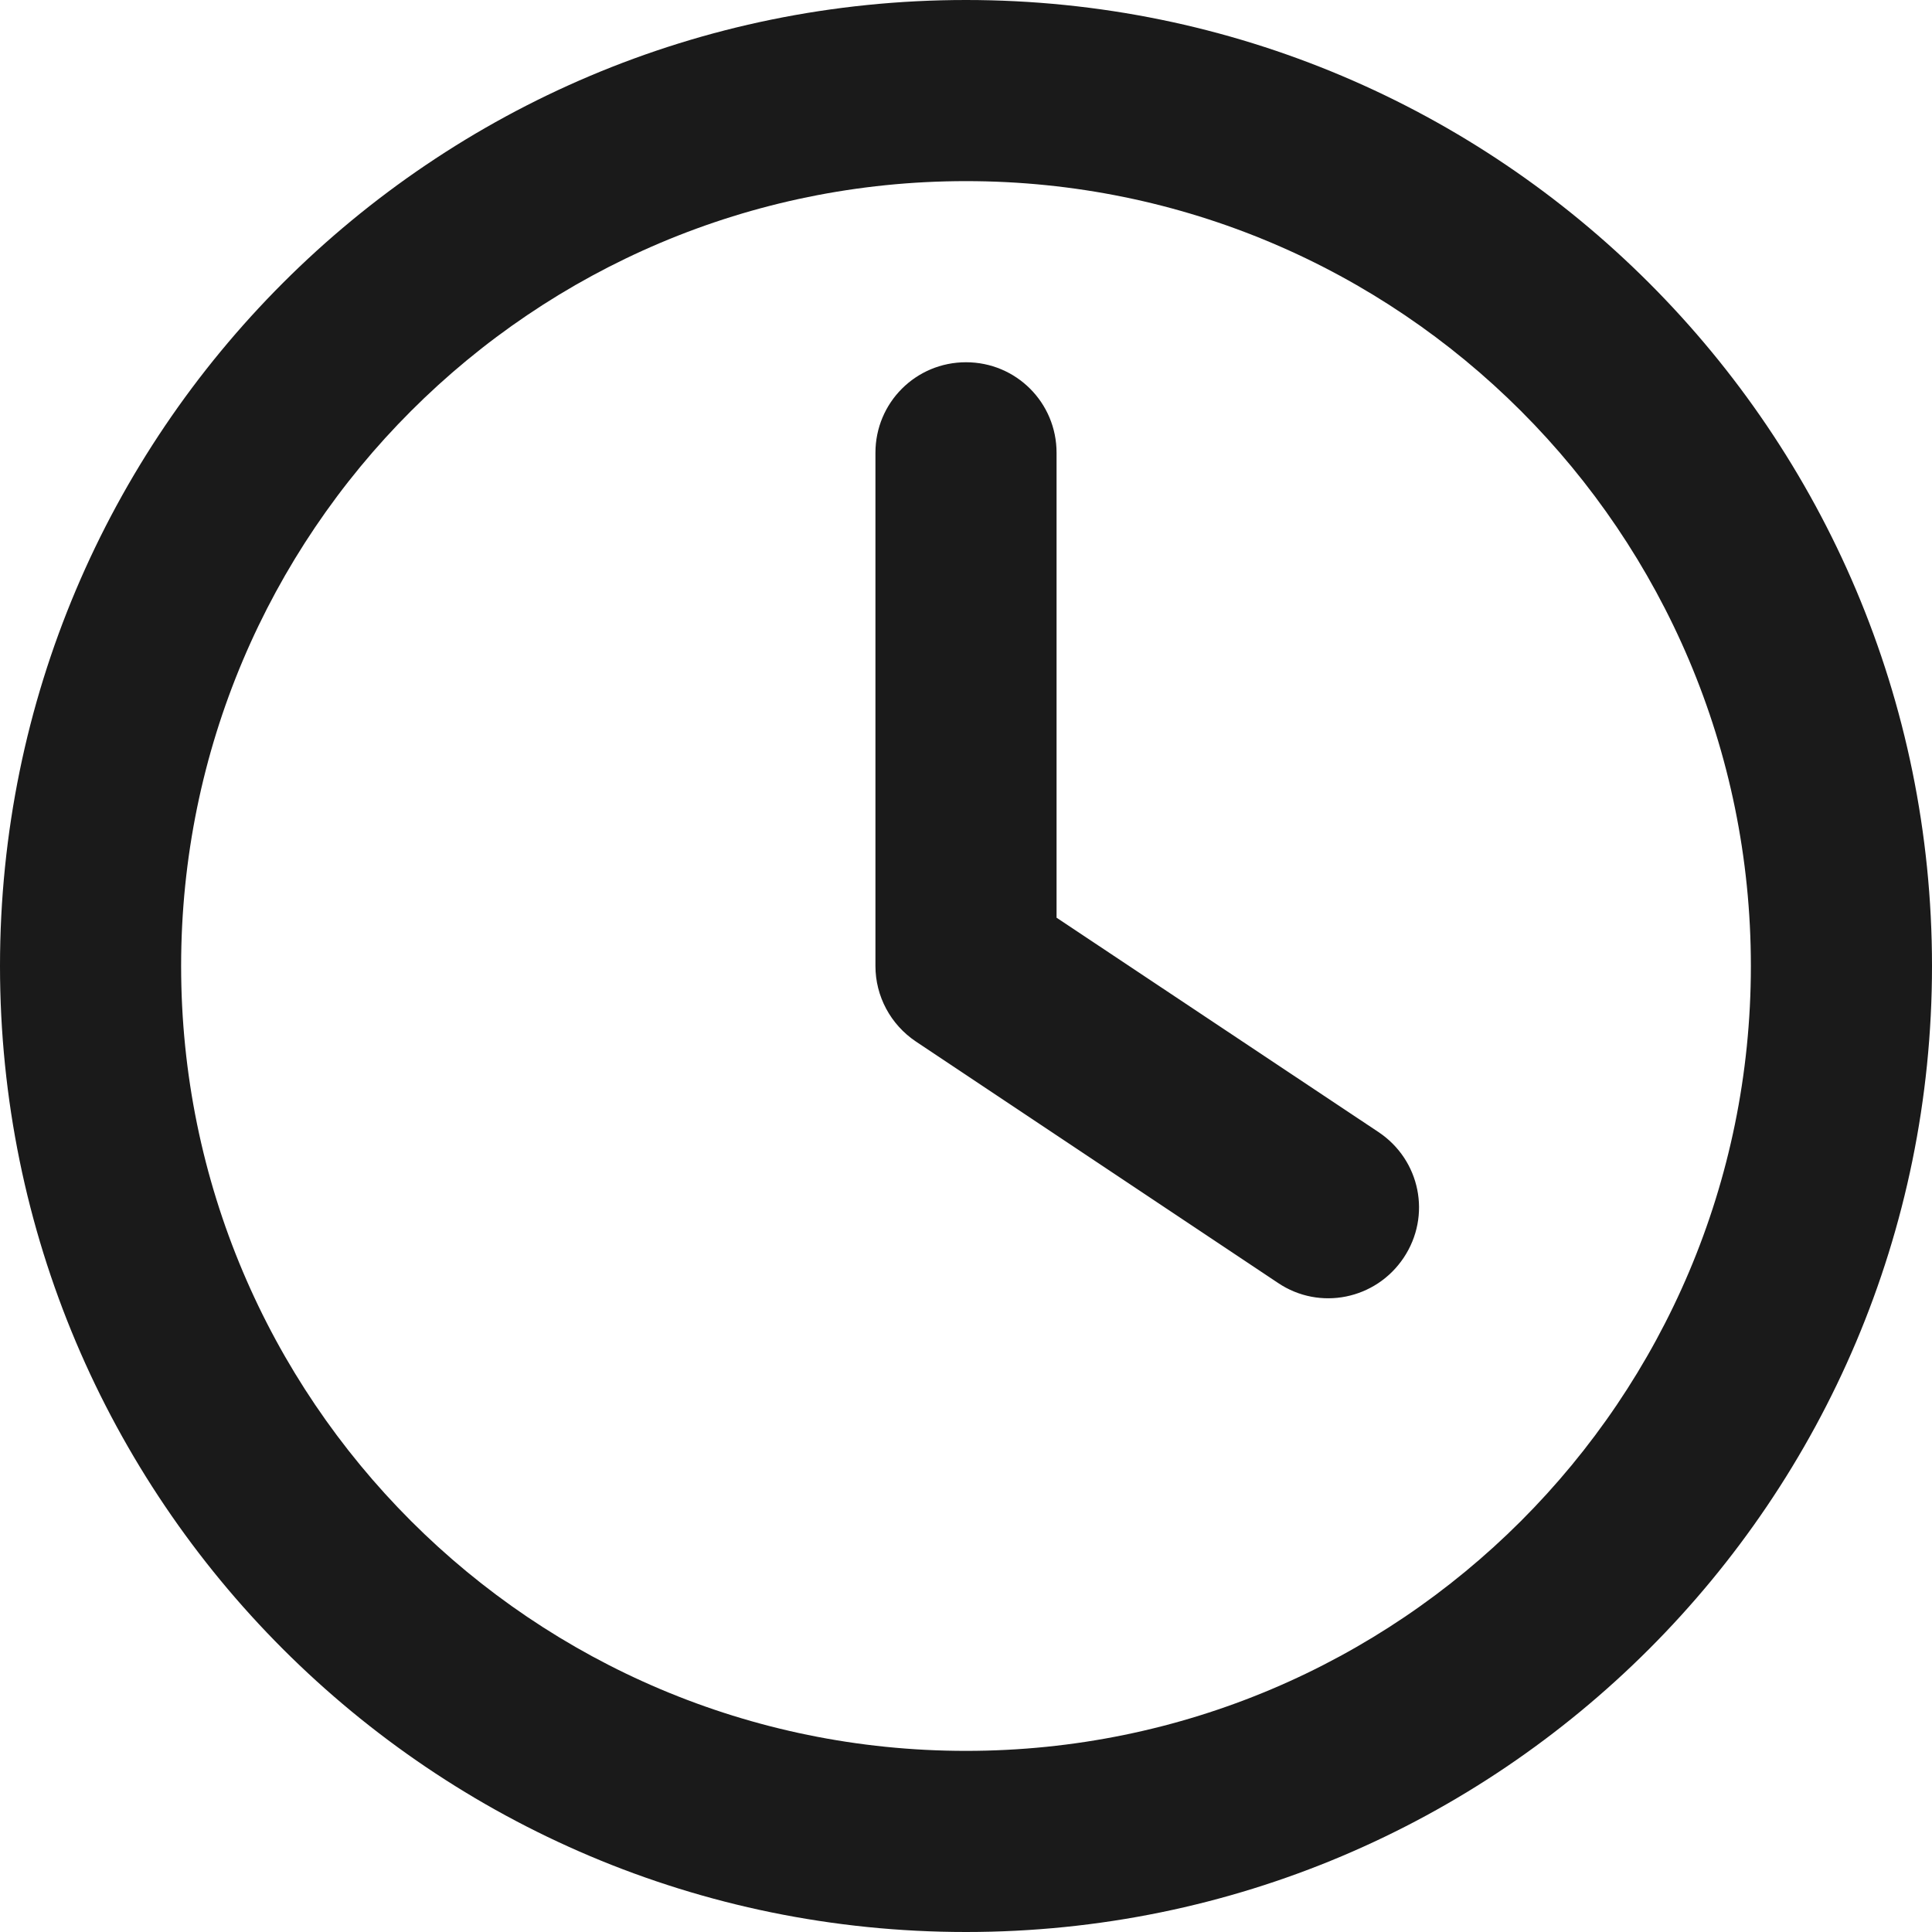
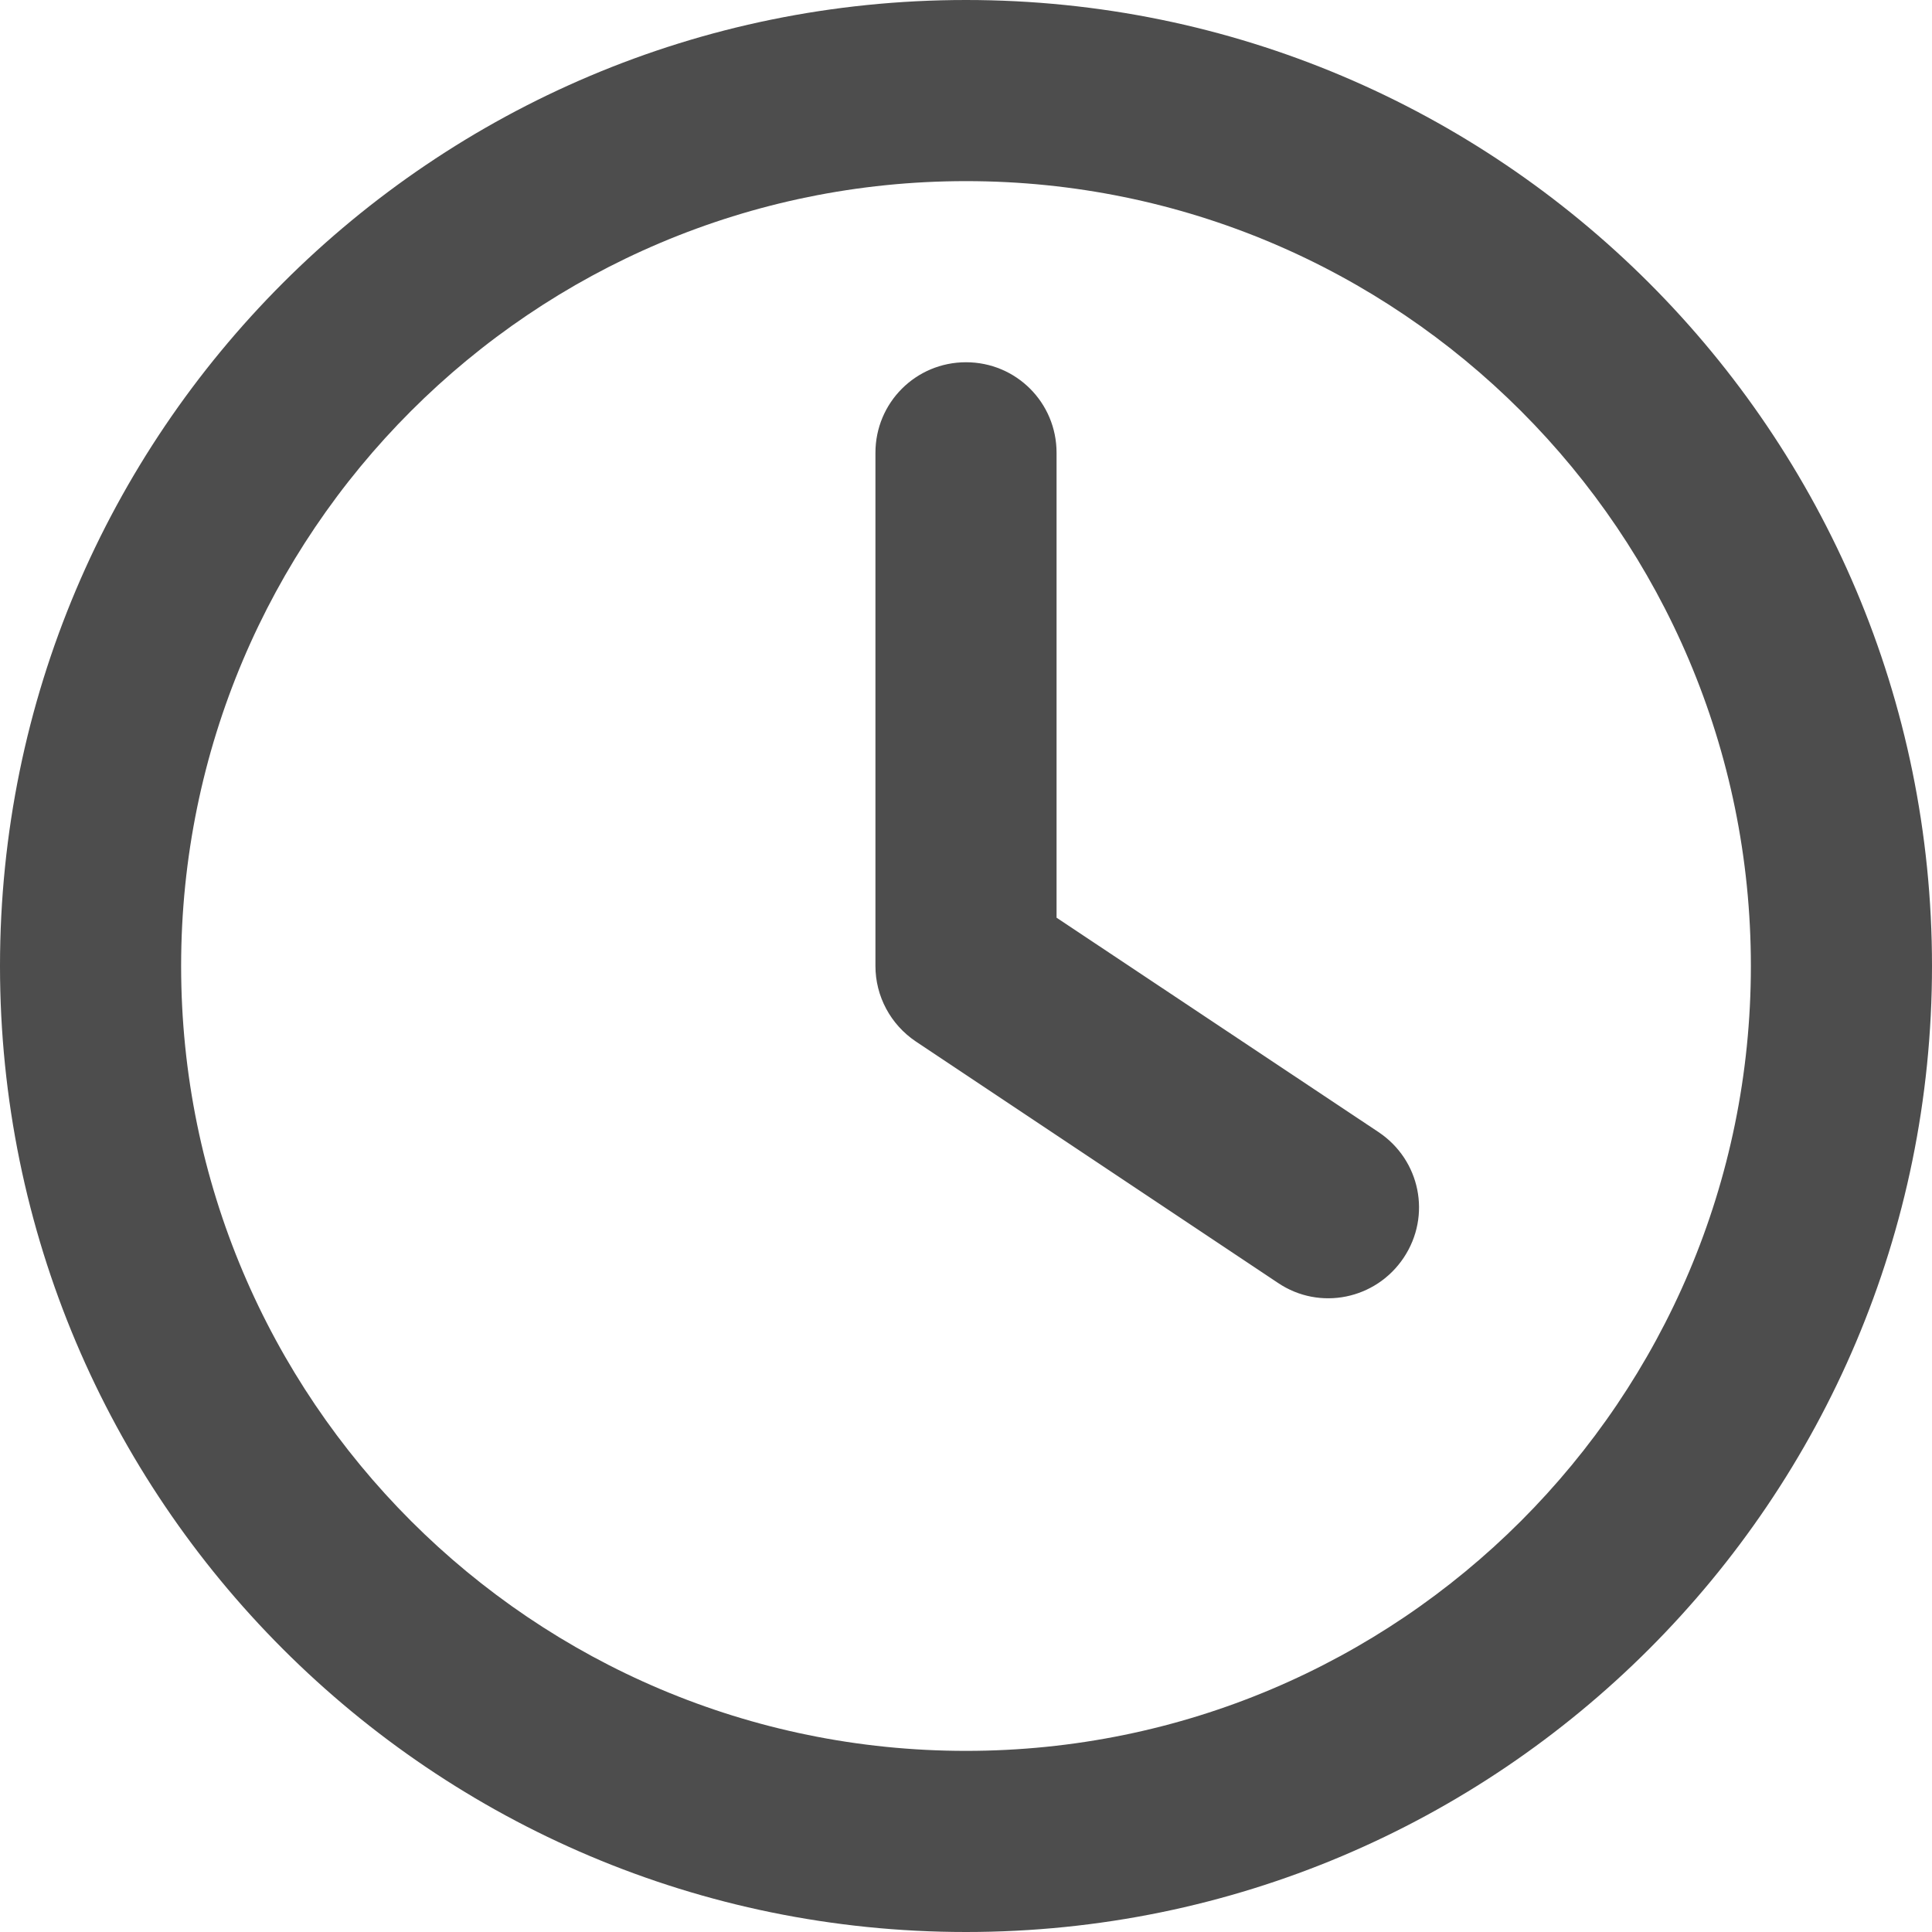
<svg xmlns="http://www.w3.org/2000/svg" viewBox="0 0 20.48 20.48" version="1.1" id="svg52" width="20.48" height="20.48">
  <defs id="defs56" />
-   <path d="m 18.56,10.24 a 8.32,8.32 0 1 1 -16.64,0 8.32,8.32 0 1 1 16.64,0 z M 0,10.24 a 10.24,10.24 0 1 0 20.48,0 10.24,10.24 0 1 0 -20.48,0 z M 9.28,4.8 v 5.44 c 0,0.32 0.16,0.62 0.428,0.8 l 3.84,2.56 c 0.44,0.296 1.036,0.176 1.332,-0.268 C 15.176,12.888 15.056,12.296 14.612,12 L 11.2,9.728 V 4.8 C 11.2,4.268 10.772,3.84 10.24,3.84 9.708,3.84 9.28,4.268 9.28,4.8 Z" id="path50" style="fill:#1a1a1a;stroke-width:0.04" />
+   <path d="m 18.56,10.24 a 8.32,8.32 0 1 1 -16.64,0 8.32,8.32 0 1 1 16.64,0 z M 0,10.24 a 10.24,10.24 0 1 0 20.48,0 10.24,10.24 0 1 0 -20.48,0 z M 9.28,4.8 v 5.44 c 0,0.32 0.16,0.62 0.428,0.8 l 3.84,2.56 c 0.44,0.296 1.036,0.176 1.332,-0.268 C 15.176,12.888 15.056,12.296 14.612,12 L 11.2,9.728 V 4.8 C 11.2,4.268 10.772,3.84 10.24,3.84 9.708,3.84 9.28,4.268 9.28,4.8 Z" id="path50" style="fill:#4d4d4d;stroke-width:0.04" />
</svg>
